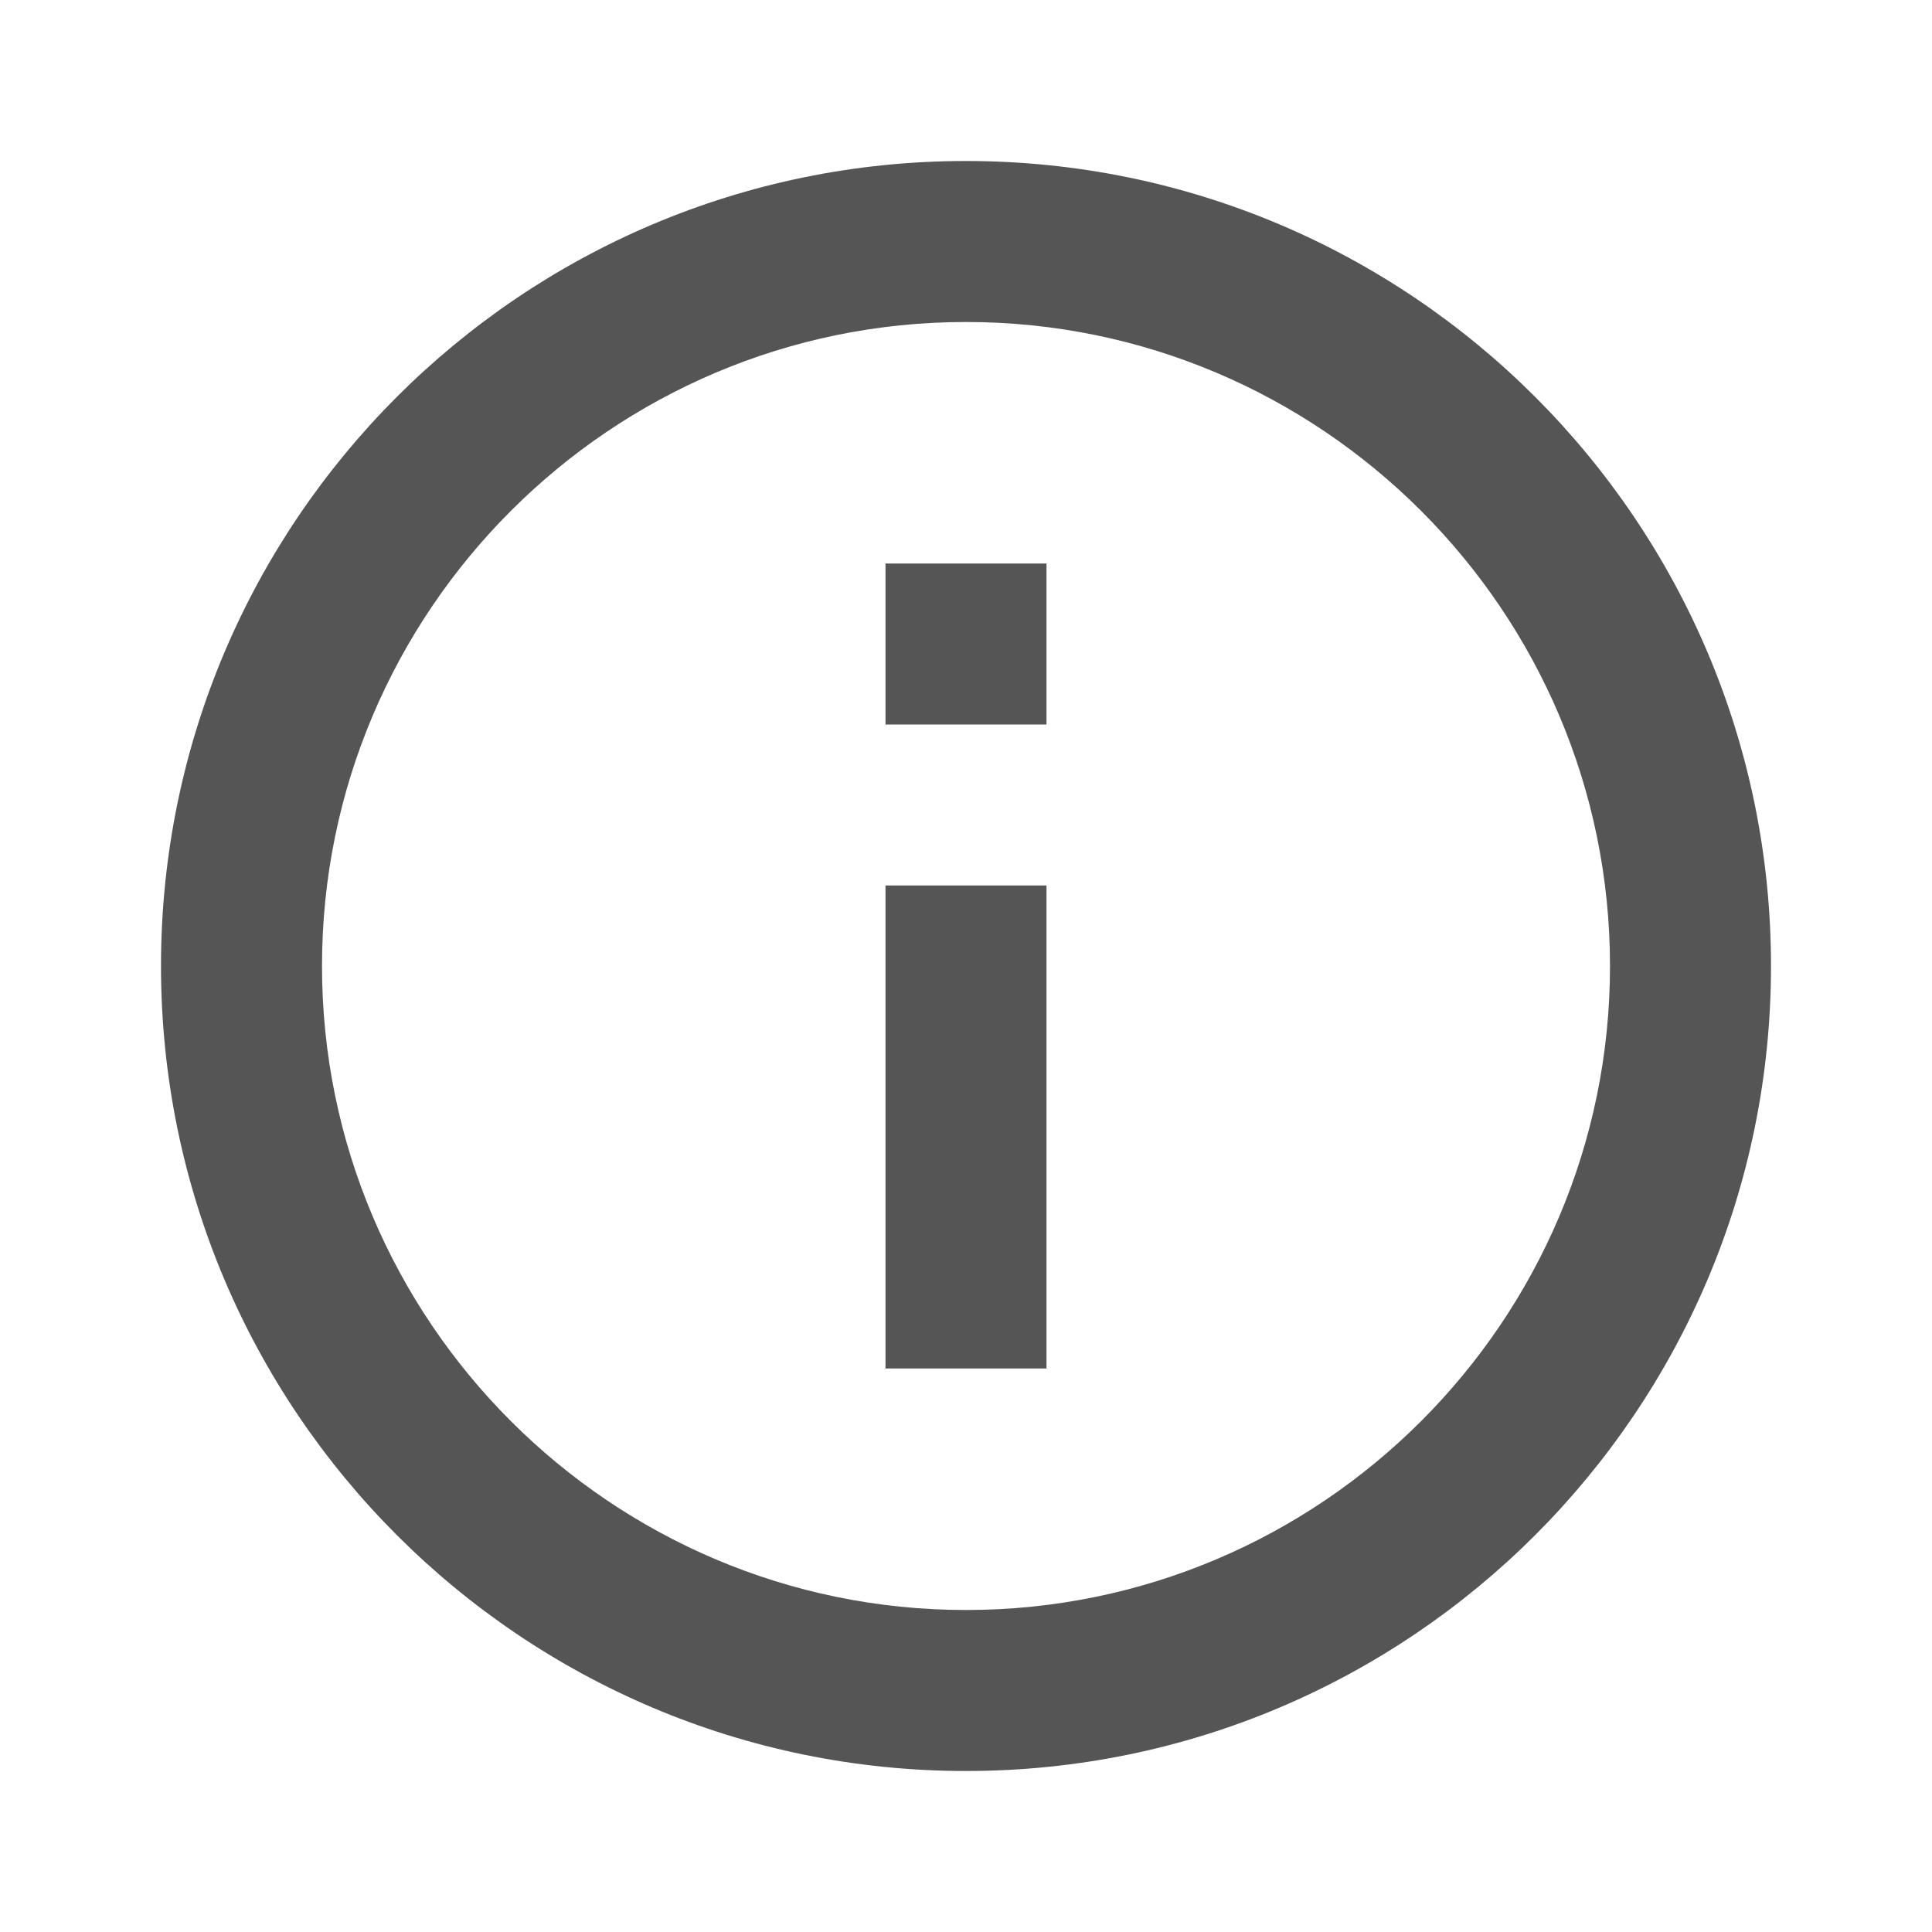
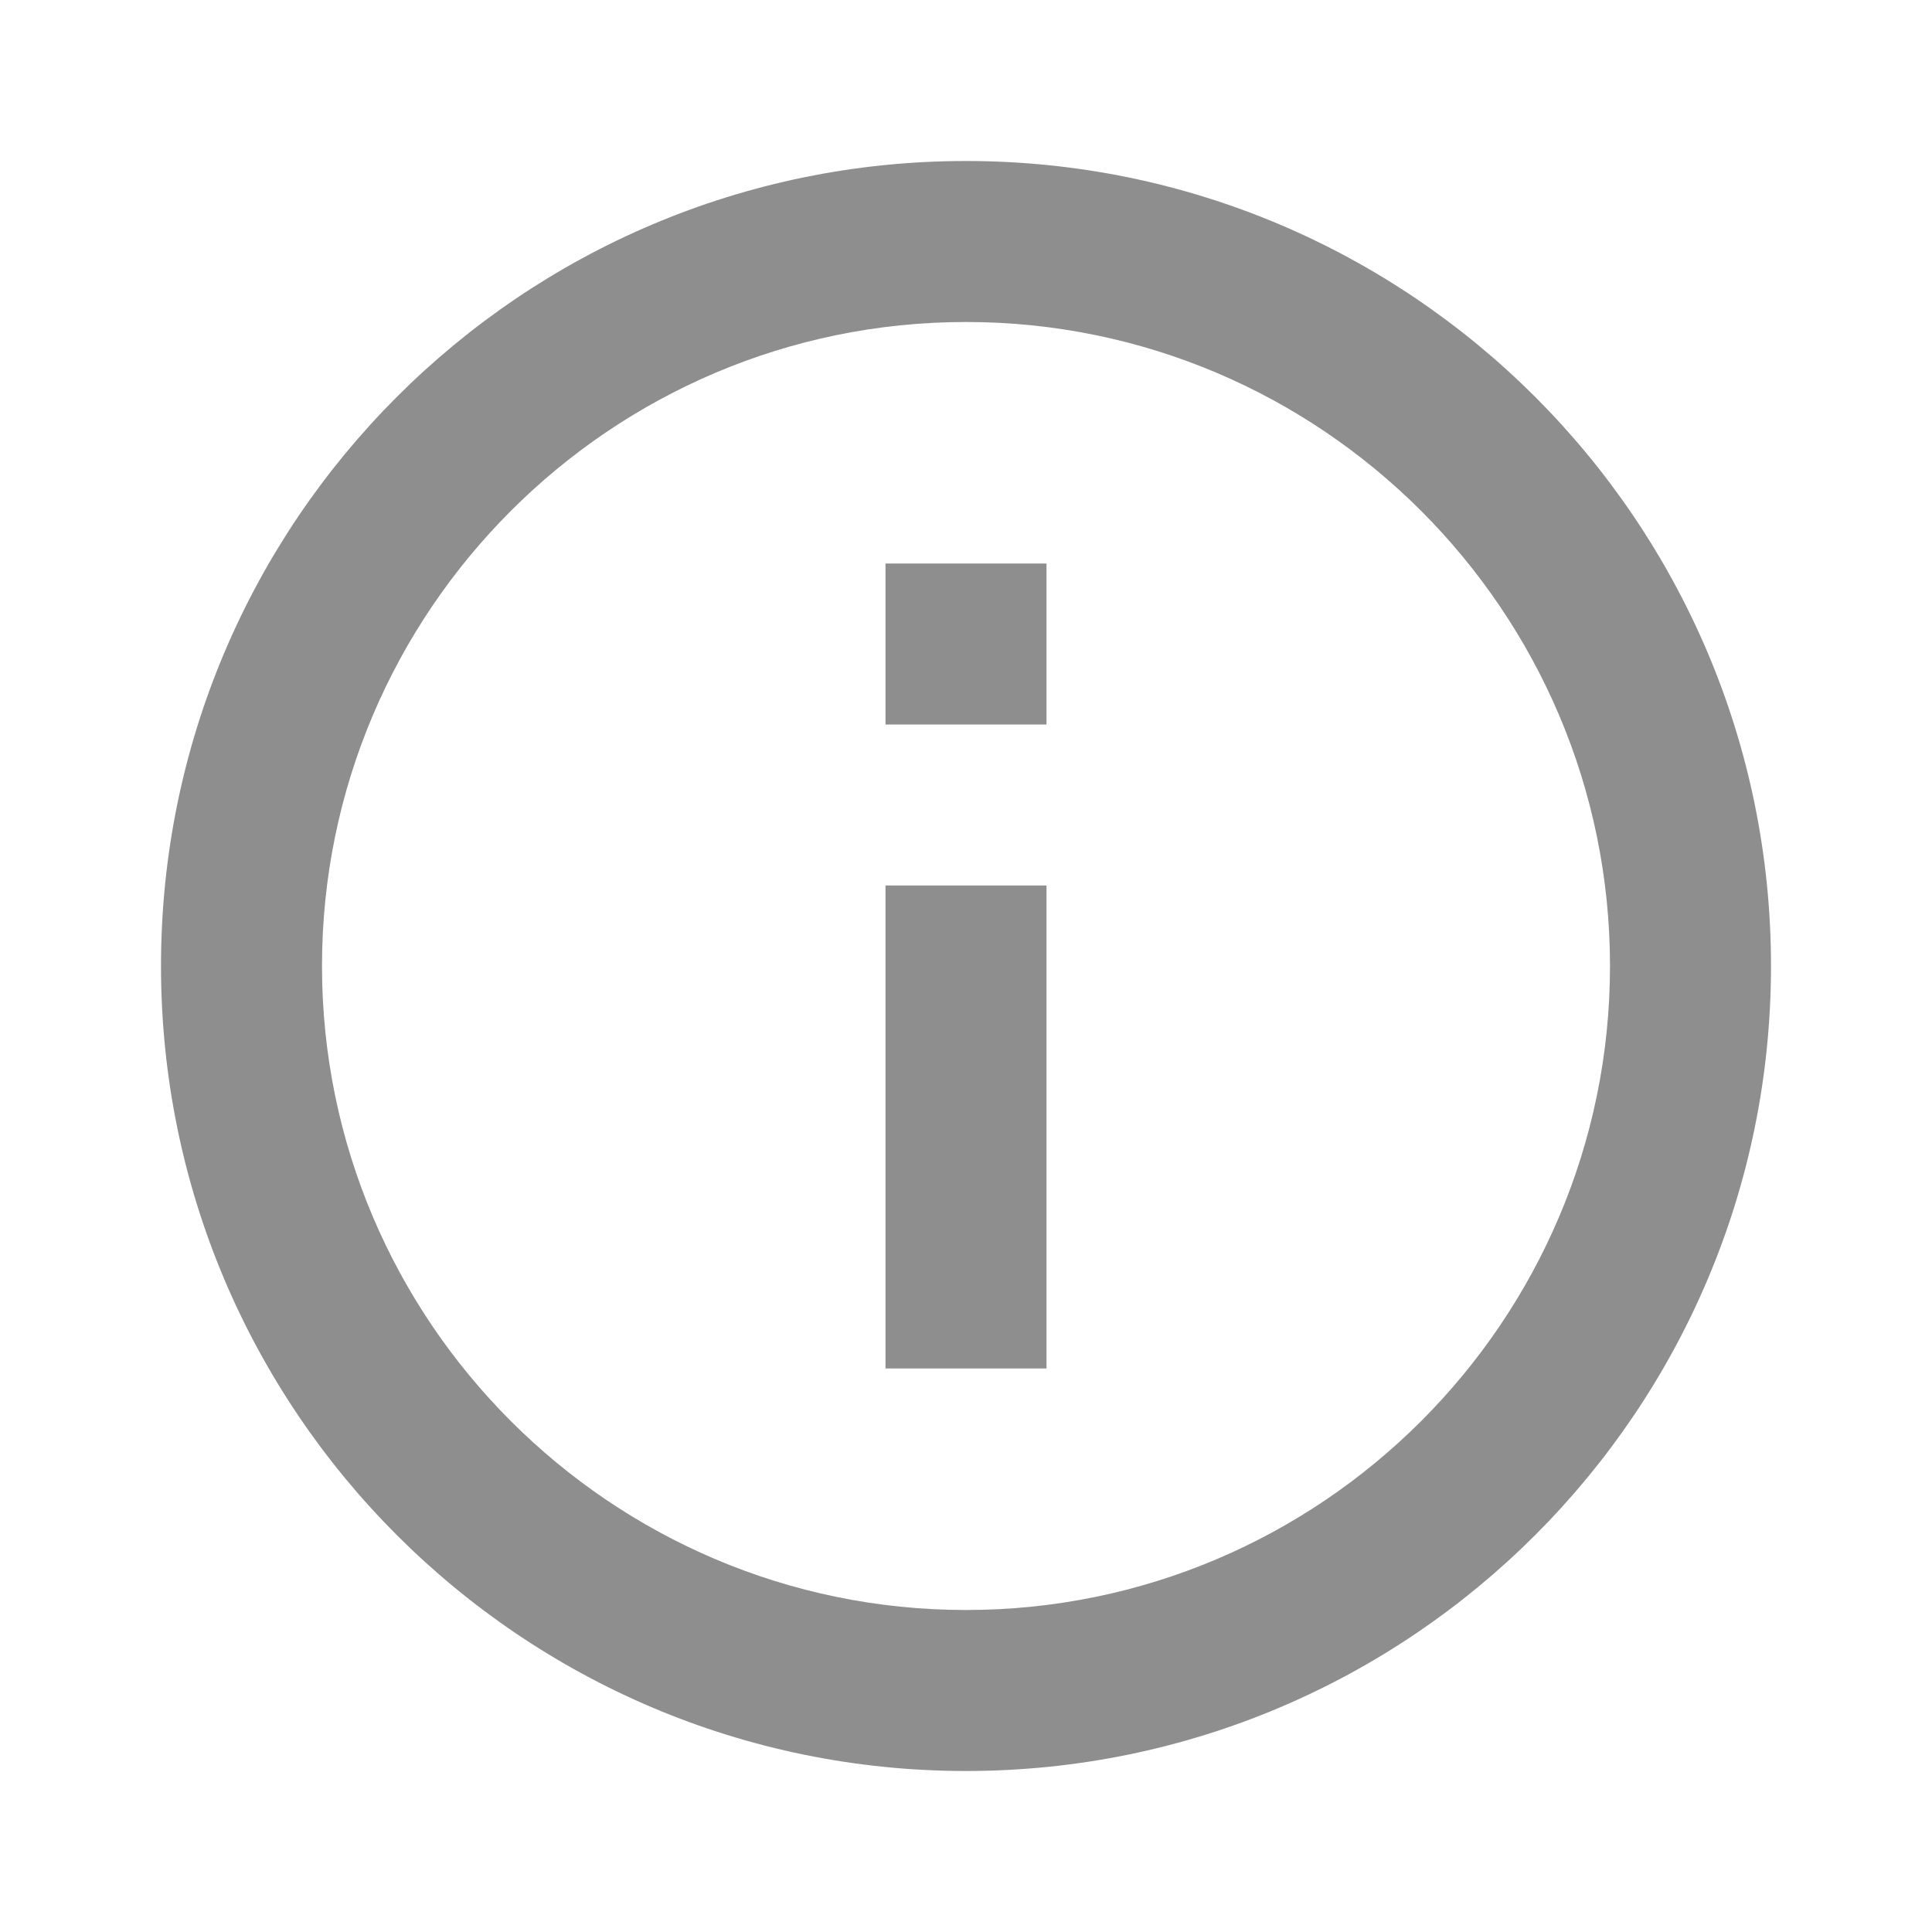
- <svg xmlns="http://www.w3.org/2000/svg" height="24px" viewBox="0 0 24 24" width="24px" fill="rgba(14, 14, 14, 0.7)">
+ <svg xmlns="http://www.w3.org/2000/svg" height="24px" viewBox="0 0 24 24" width="24px" fill="none">
  <path d="M0 0h24v24H0V0z" fill="none" />
-   <path d="M11 7h2v2h-2zm0 4h2v6h-2zm1-9C6.48 2 2 6.48 2 12s4.48 10 10 10 10-4.48 10-10S17.52 2 12 2zm0 18c-4.41 0-8-3.59-8-8s3.59-8 8-8 8 3.59 8 8-3.59 8-8 8z" />
+   <path d="M11 7h2v2h-2zm0 4h2v6h-2zm1-9C6.48 2 2 6.48 2 12s4.48 10 10 10 10-4.48 10-10S17.52 2 12 2zm0 18c-4.41 0-8-3.59-8-8s3.59-8 8-8 8 3.59 8 8-3.59 8-8 8z" fill="#8E8E8E" />
</svg>
